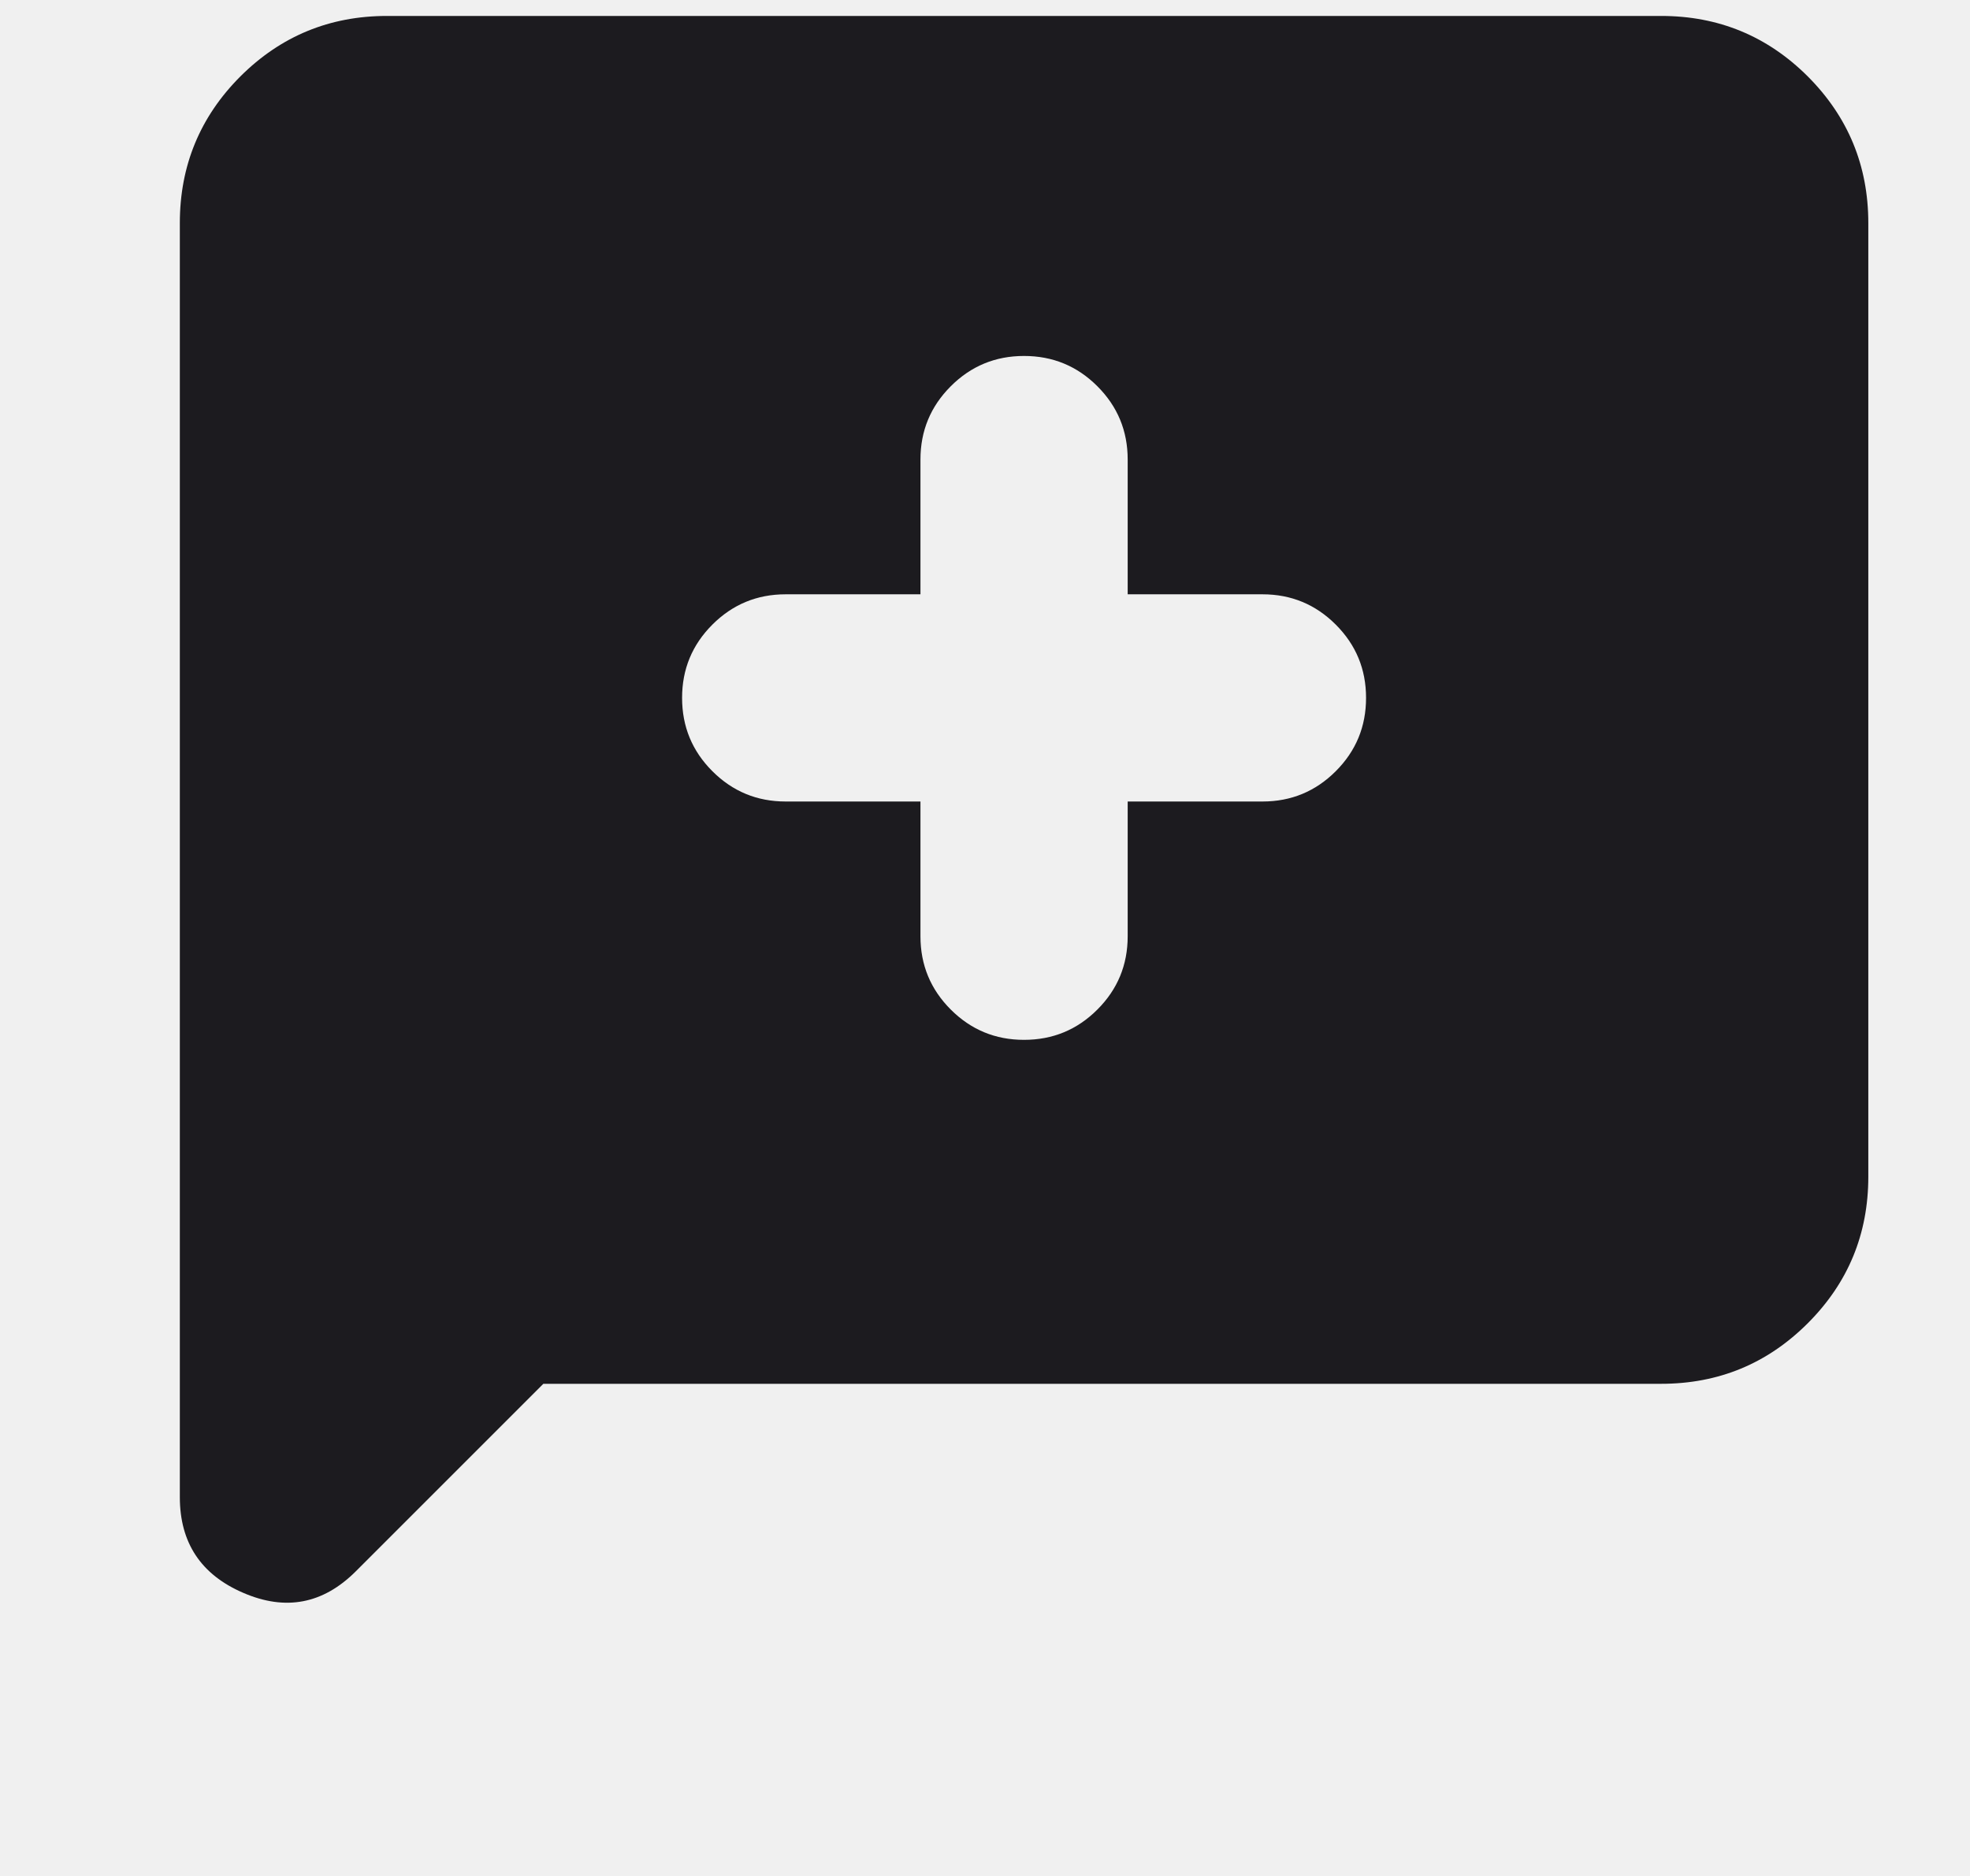
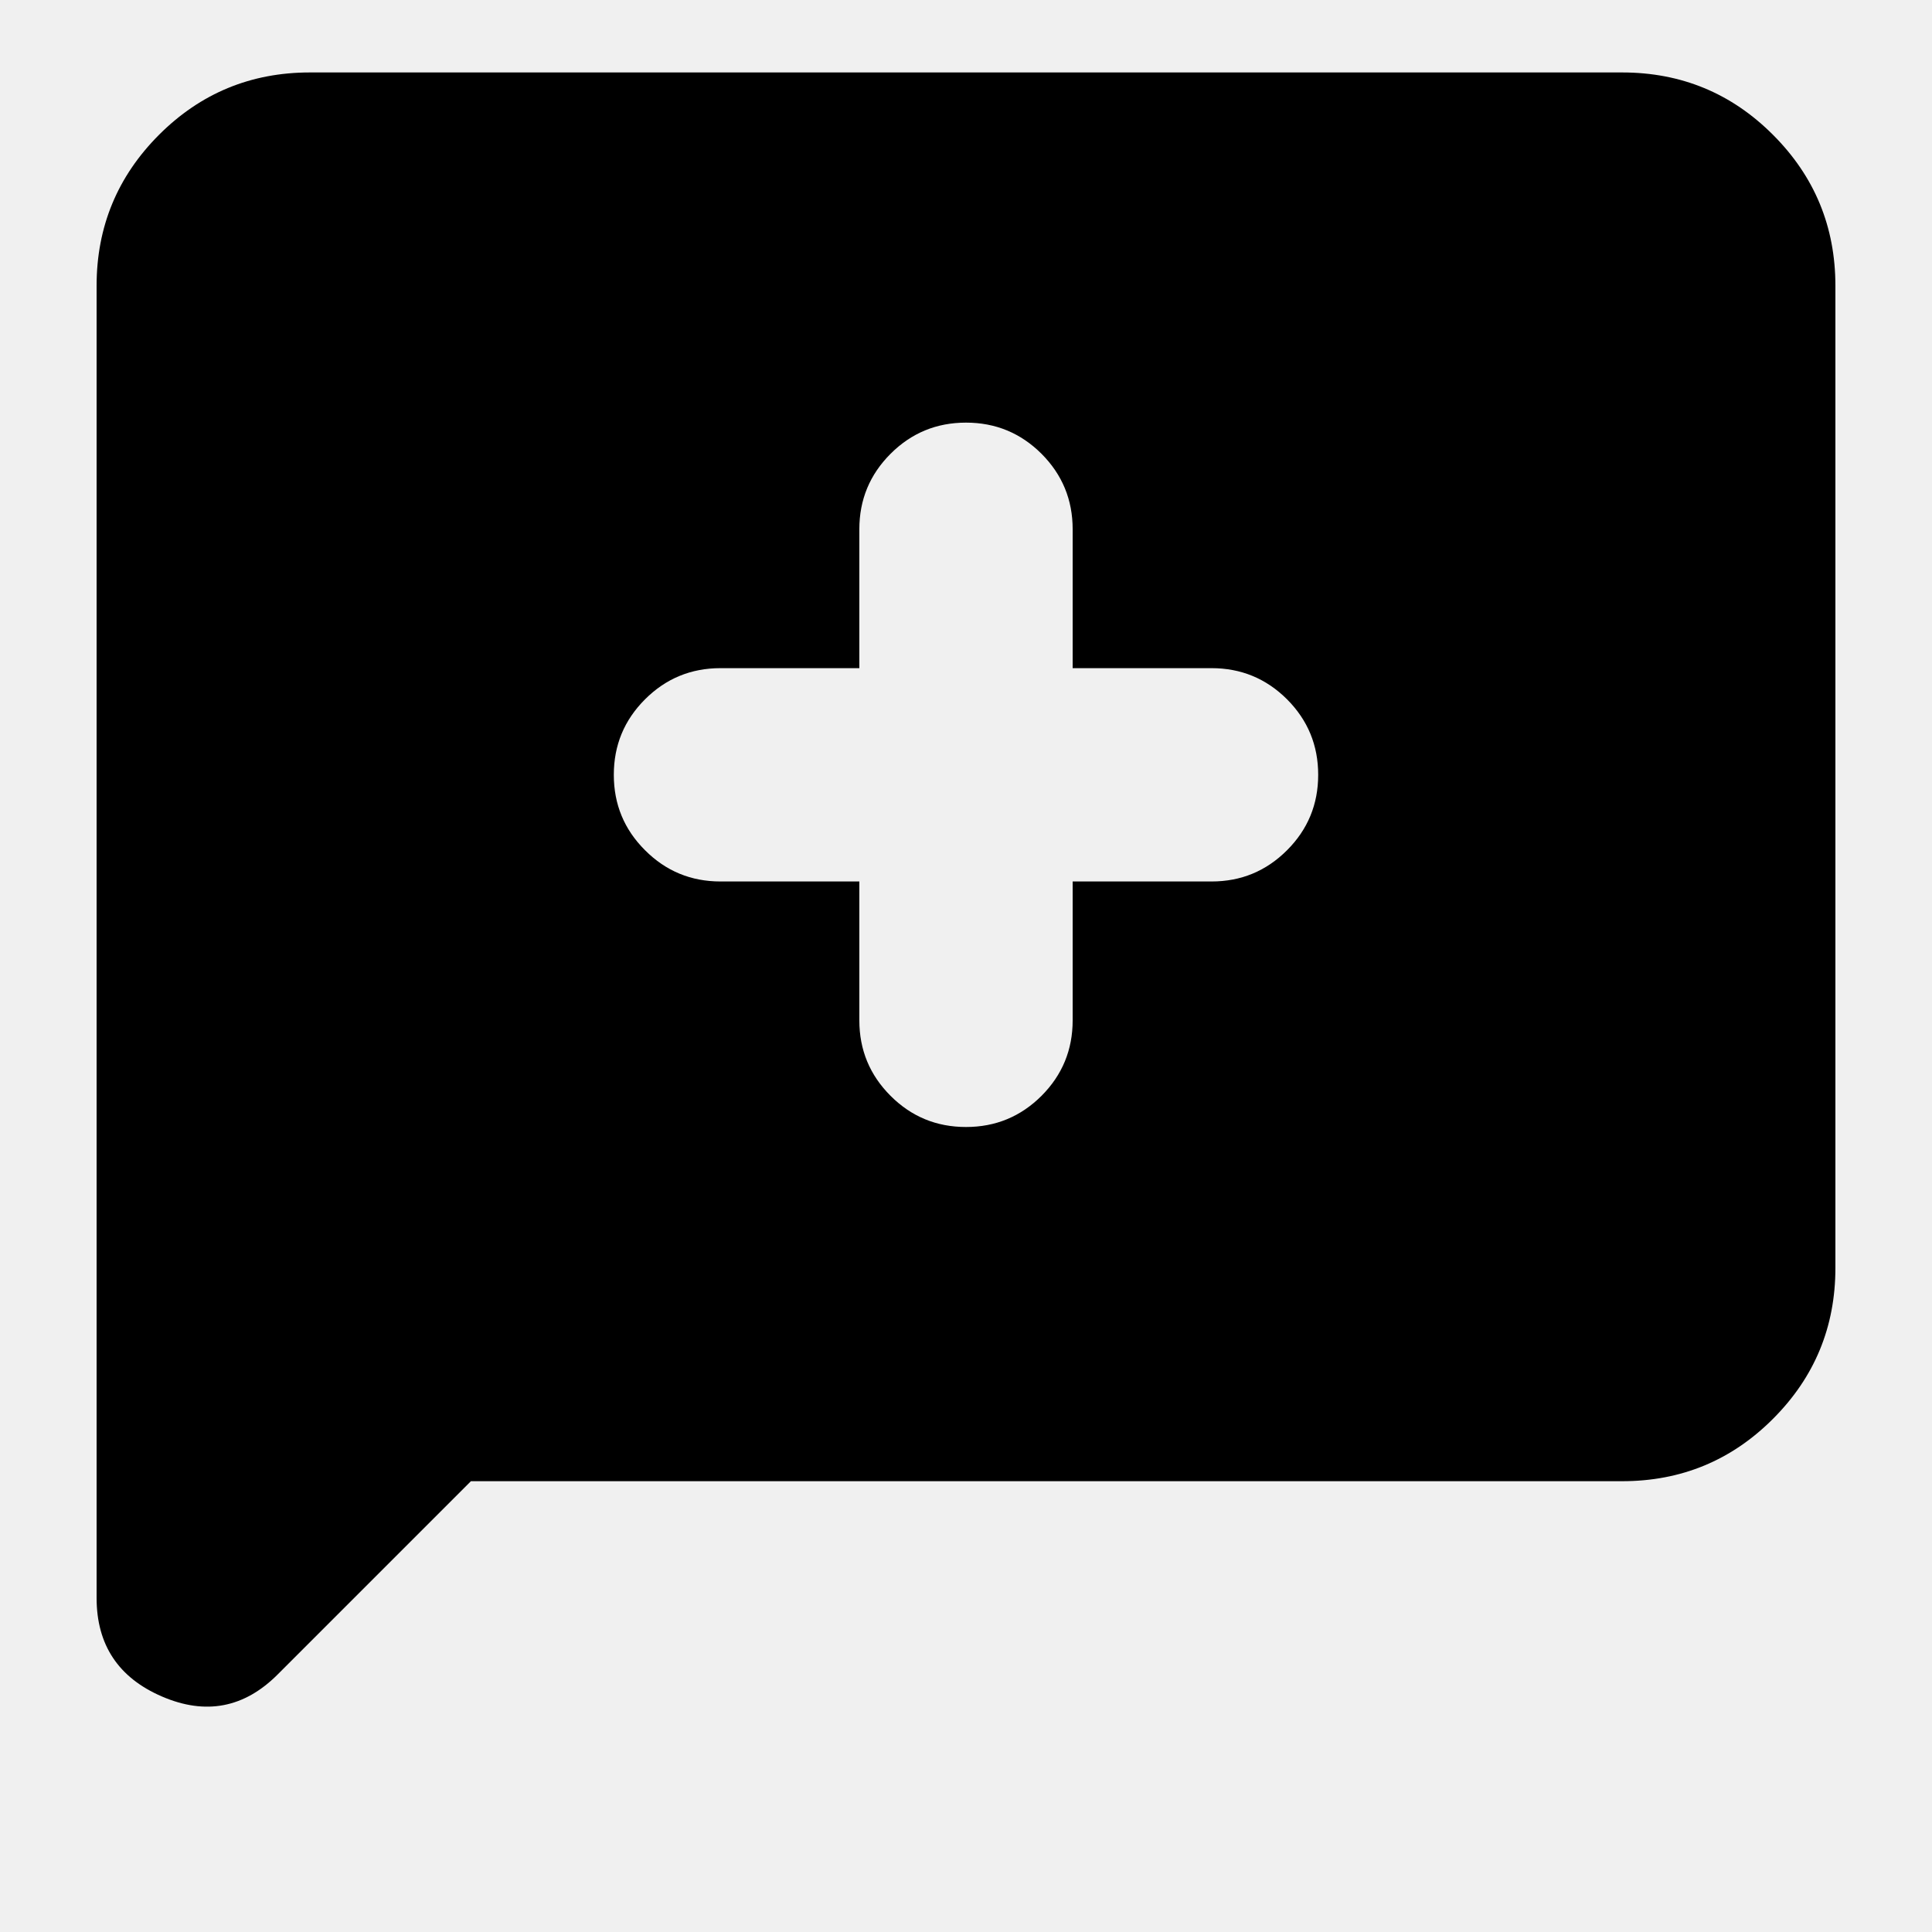
- <svg xmlns="http://www.w3.org/2000/svg" width="21" height="20" viewBox="0 0 21 20" fill="none">
-   <g clip-path="url(#clip0_234_200)">
-     <mask id="mask0_234_200" style="mask-type:alpha" maskUnits="userSpaceOnUse" x="0" y="0" width="24" height="24">
-       <rect x="0.917" width="23.083" height="23.083" fill="#D9D9D9" />
-     </mask>
-     <g mask="url(#mask0_234_200)">
-       <path d="M5.792 14.753L3.792 16.753C3.444 17.1 3.045 17.177 2.594 16.982C2.142 16.788 1.917 16.447 1.917 15.961V2.378C1.917 1.767 2.132 1.246 2.562 0.815C2.993 0.385 3.514 0.17 4.125 0.17H17.708C18.319 0.17 18.84 0.385 19.271 0.815C19.701 1.246 19.916 1.767 19.916 2.378V12.545C19.916 13.156 19.701 13.677 19.271 14.107C18.84 14.538 18.319 14.753 17.708 14.753H5.792ZM9.812 8.545V9.982C9.812 10.288 9.92 10.548 10.135 10.763C10.351 10.979 10.611 11.086 10.916 11.086C11.222 11.086 11.482 10.979 11.698 10.763C11.913 10.548 12.021 10.288 12.021 9.982V8.545H13.458C13.764 8.545 14.024 8.437 14.239 8.222C14.455 8.006 14.562 7.746 14.562 7.44C14.562 7.135 14.455 6.875 14.239 6.659C14.024 6.444 13.764 6.336 13.458 6.336H12.021V4.899C12.021 4.593 11.913 4.333 11.698 4.118C11.482 3.902 11.222 3.795 10.916 3.795C10.611 3.795 10.351 3.902 10.135 4.118C9.92 4.333 9.812 4.593 9.812 4.899V6.336H8.375C8.069 6.336 7.809 6.444 7.594 6.659C7.378 6.875 7.271 7.135 7.271 7.44C7.271 7.746 7.378 8.006 7.594 8.222C7.809 8.437 8.069 8.545 8.375 8.545H9.812Z" fill="#1C1B1F" />
-     </g>
+ <svg xmlns="http://www.w3.org/2000/svg" width="24" height="24" viewBox="0 0 24 24" fill="none">
+   <mask id="mask0_737_1287" style="mask-type:alpha" maskUnits="userSpaceOnUse" x="0" y="0" width="24" height="24">
+     <rect width="24" height="24" fill="black" />
+   </mask>
+   <g mask="url(#mask0_737_1287)">
+     <path d="M5.85 18.4L3.45 20.8C3.034 21.217 2.554 21.308 2.013 21.075C1.471 20.842 1.2 20.433 1.2 19.85V3.55C1.2 2.817 1.459 2.192 1.975 1.675C2.492 1.158 3.117 0.9 3.85 0.9H20.15C20.884 0.9 21.509 1.158 22.025 1.675C22.542 2.192 22.8 2.817 22.8 3.55V15.75C22.8 16.483 22.542 17.108 22.025 17.625C21.509 18.142 20.884 18.4 20.15 18.4H5.85ZM10.675 10.95V12.675C10.675 13.042 10.804 13.354 11.063 13.613C11.321 13.871 11.633 14 12 14C12.367 14 12.679 13.871 12.938 13.613C13.196 13.354 13.325 13.042 13.325 12.675V10.95H15.05C15.417 10.95 15.729 10.821 15.988 10.562C16.246 10.304 16.375 9.992 16.375 9.625C16.375 9.258 16.246 8.946 15.988 8.687C15.729 8.429 15.417 8.3 15.05 8.3H13.325V6.575C13.325 6.208 13.196 5.896 12.938 5.637C12.679 5.379 12.367 5.25 12 5.25C11.633 5.25 11.321 5.379 11.063 5.637C10.804 5.896 10.675 6.208 10.675 6.575V8.3H8.95C8.584 8.3 8.271 8.429 8.013 8.687C7.754 8.946 7.625 9.258 7.625 9.625C7.625 9.992 7.754 10.304 8.013 10.562C8.271 10.821 8.584 10.95 8.95 10.95H10.675Z" fill="black" />
  </g>
-   <defs>
-     <clipPath id="clip0_234_200">
-       <rect width="20" height="20" fill="white" transform="translate(0.916504)" />
-     </clipPath>
-   </defs>
</svg>
